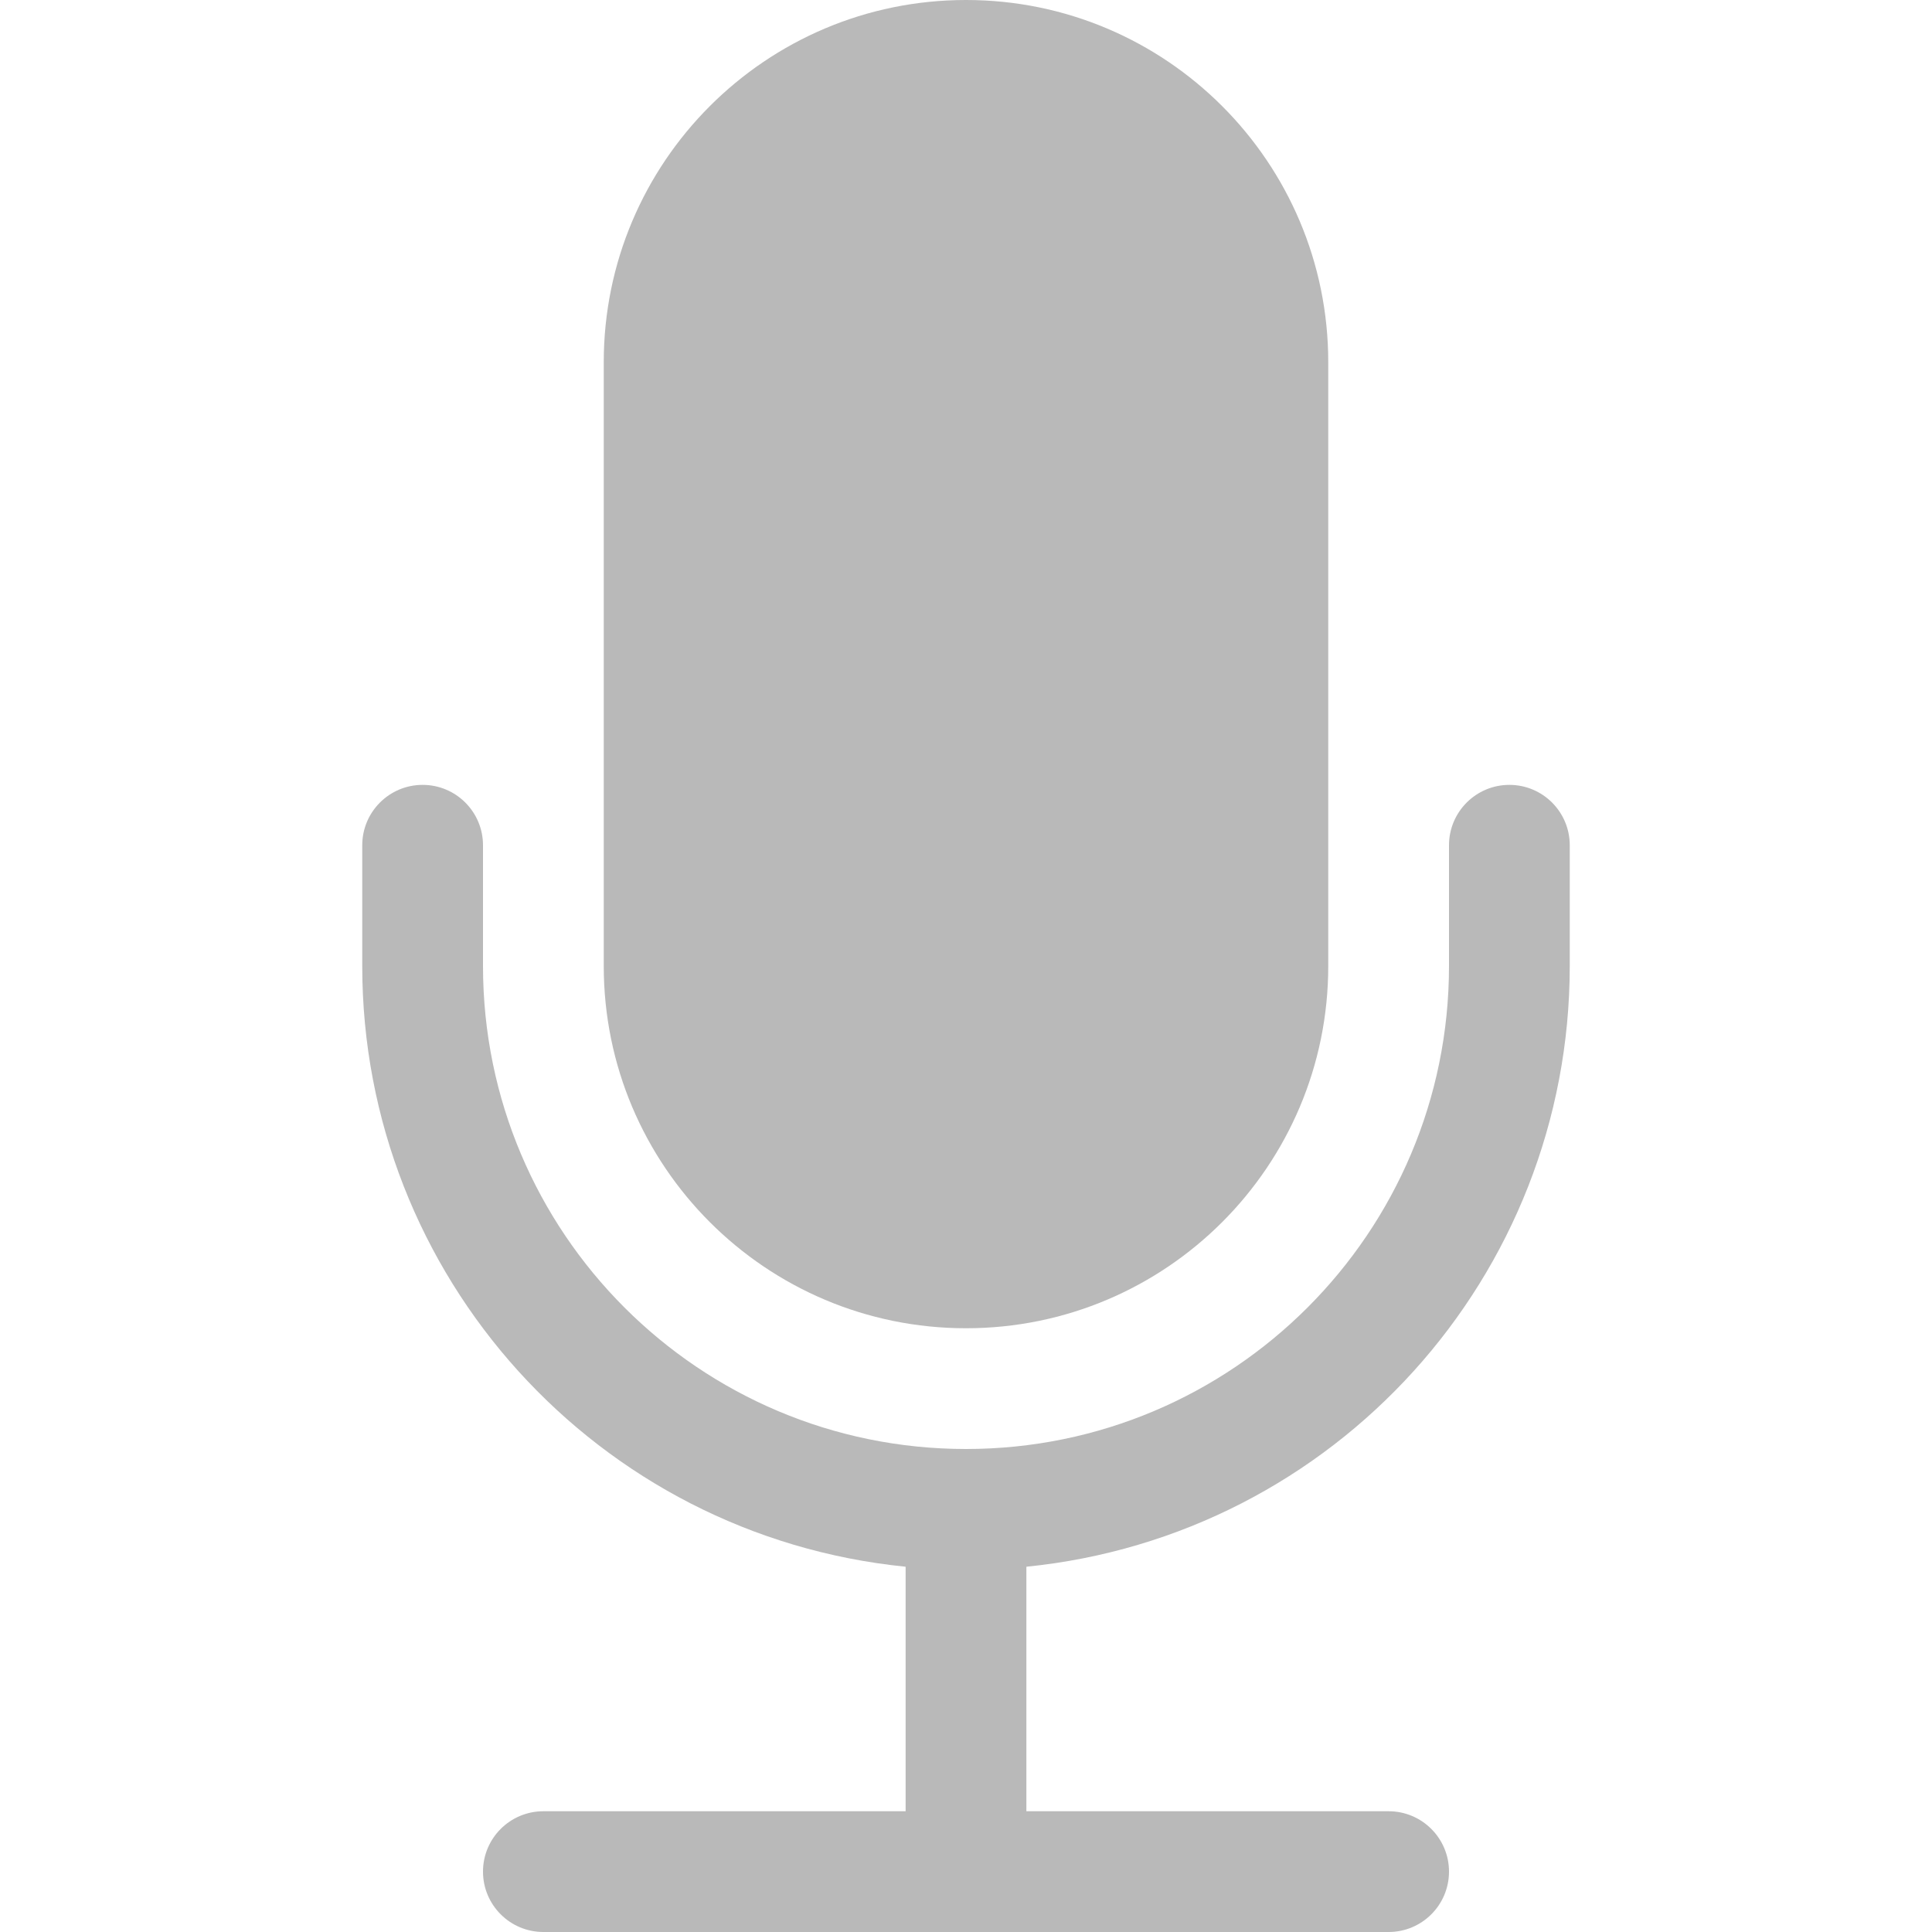
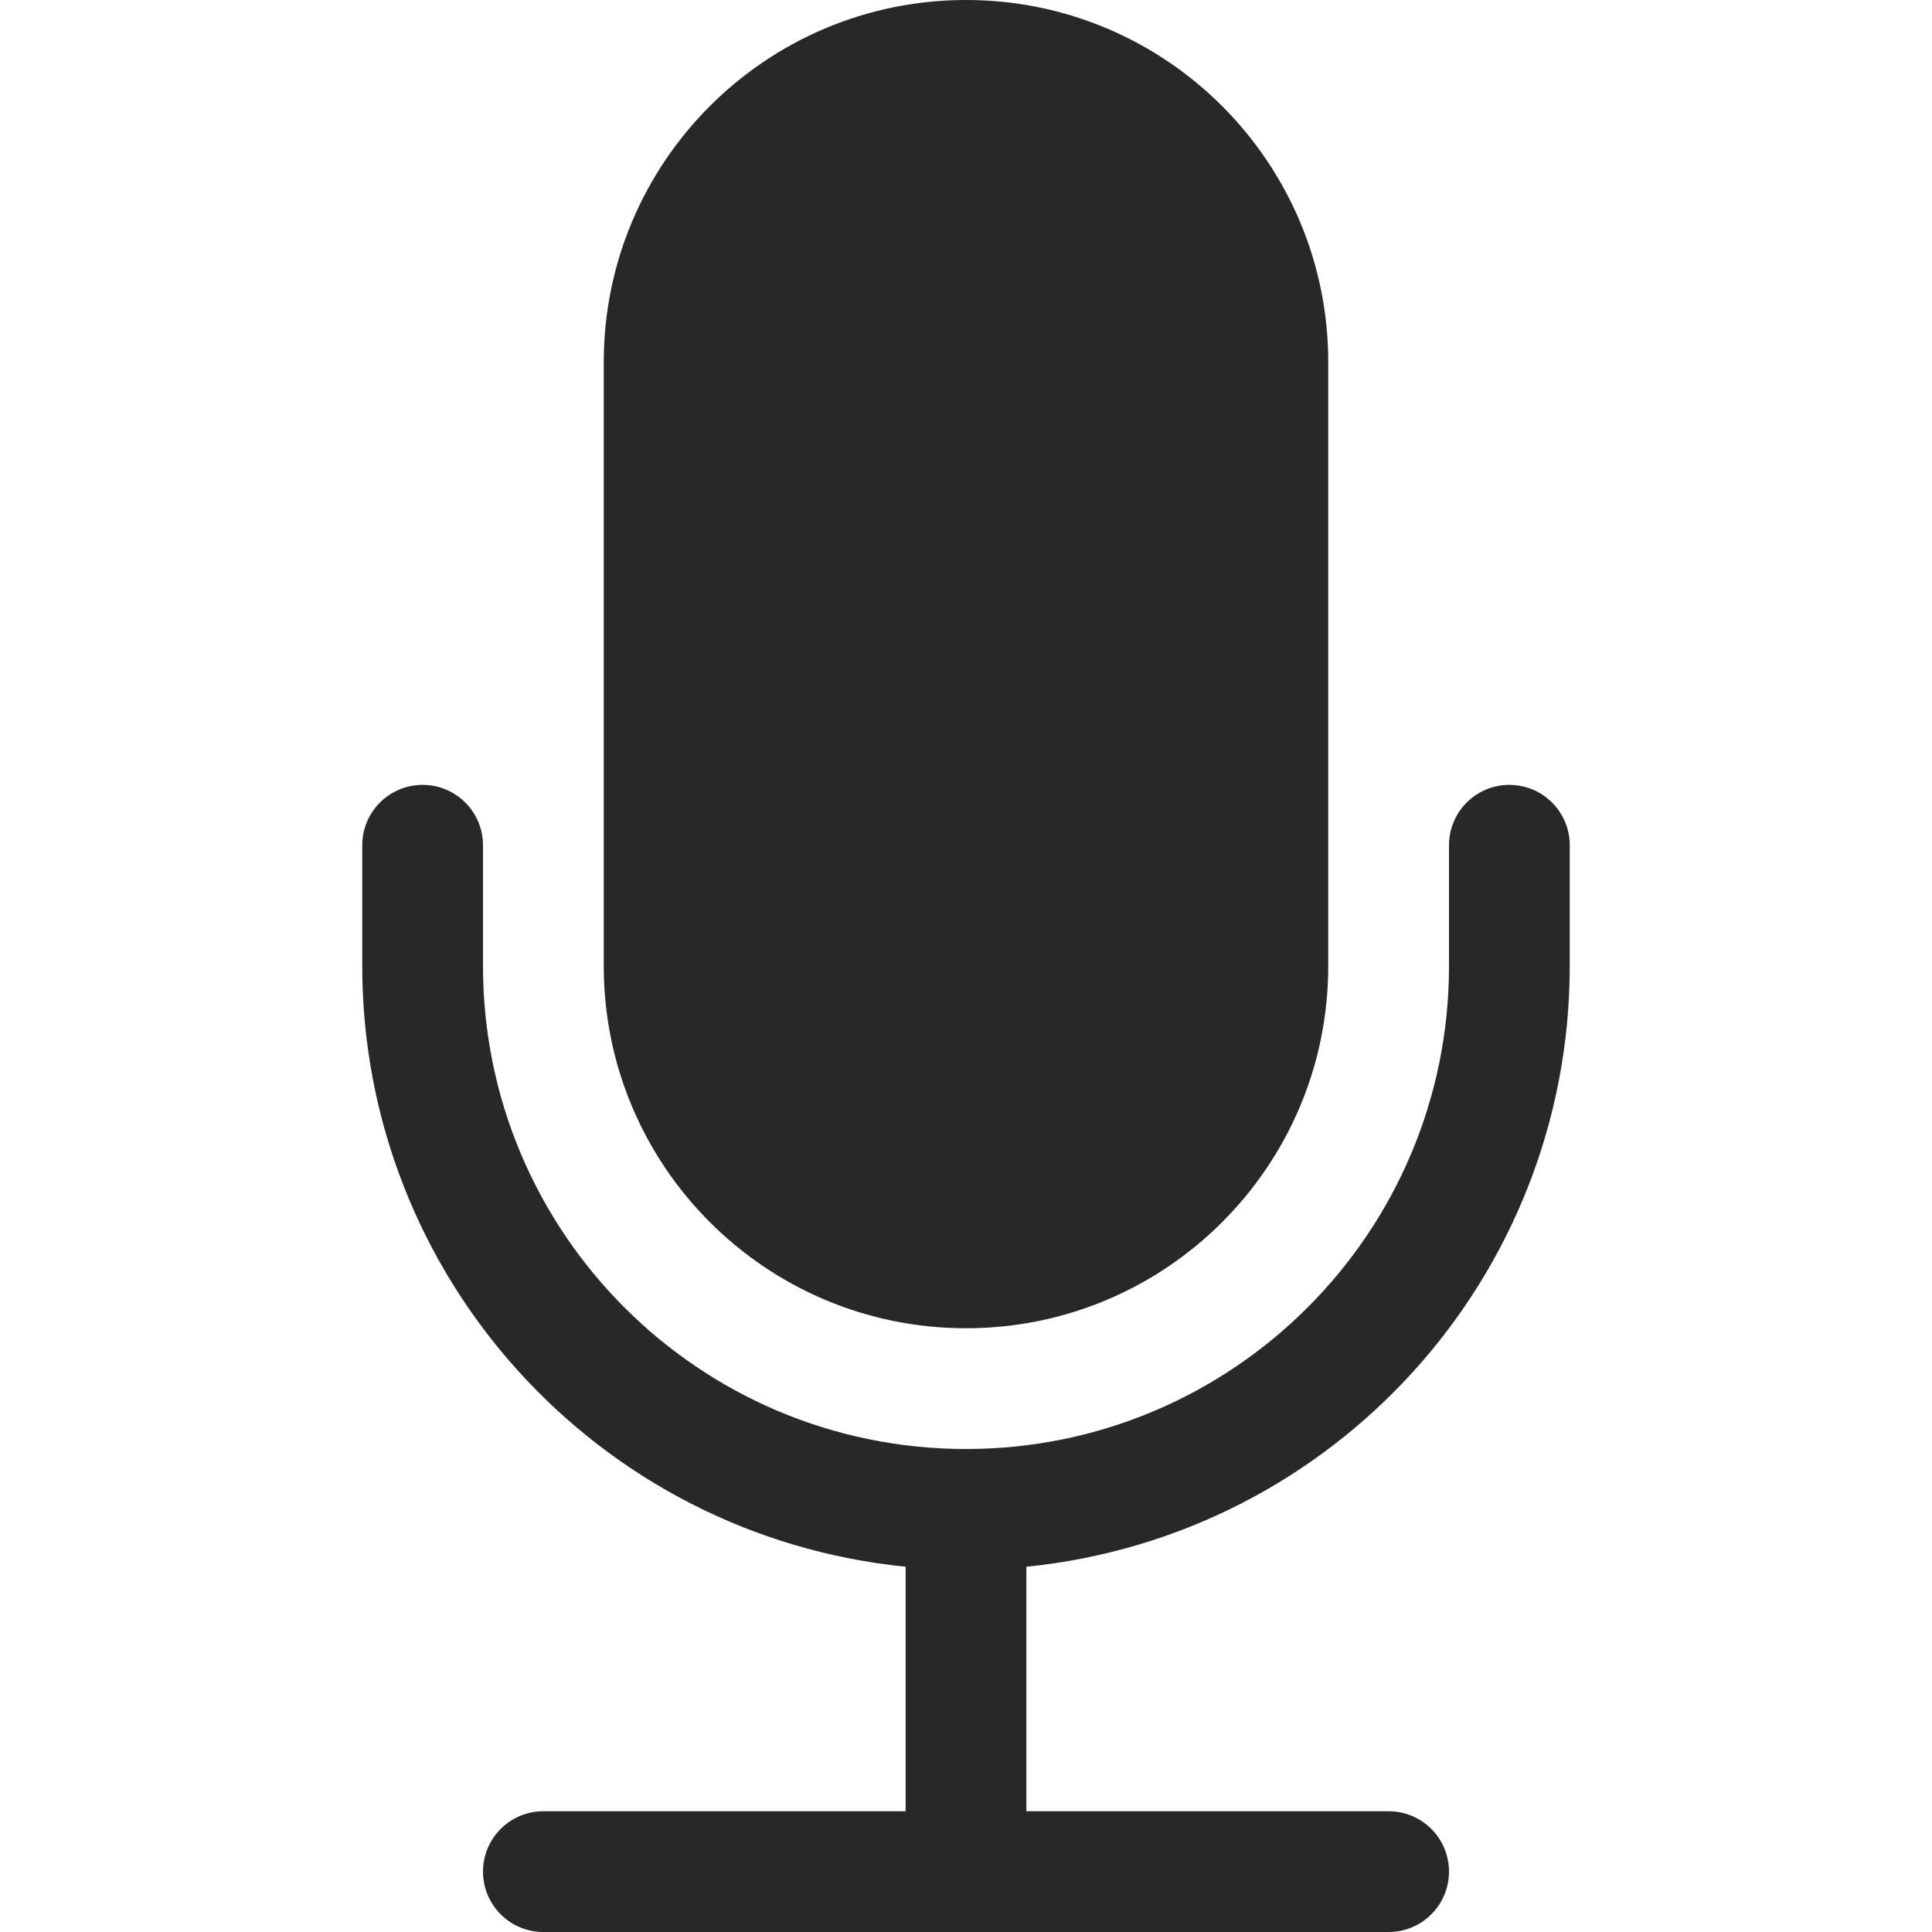
- <svg xmlns="http://www.w3.org/2000/svg" width="16" height="16" fill="#b9b9b9" viewBox="0 0 16 16">
+ <svg xmlns="http://www.w3.org/2000/svg" width="16" height="16" fill="#282828" viewBox="0 0 16 16">
  <path d="M5 3a3 3 0 0 1 6 0v5a3 3 0 0 1-6 0z" />
  <path d="M3.5 6.5A.5.5 0 0 1 4 7v1a4 4 0 0 0 8 0V7a.5.5 0 0 1 1 0v1a5 5 0 0 1-4.5 4.975V15h3a.5.5 0 0 1 0 1h-7a.5.5 0 0 1 0-1h3v-2.025A5 5 0 0 1 3 8V7a.5.5 0 0 1 .5-.5" />
</svg>
